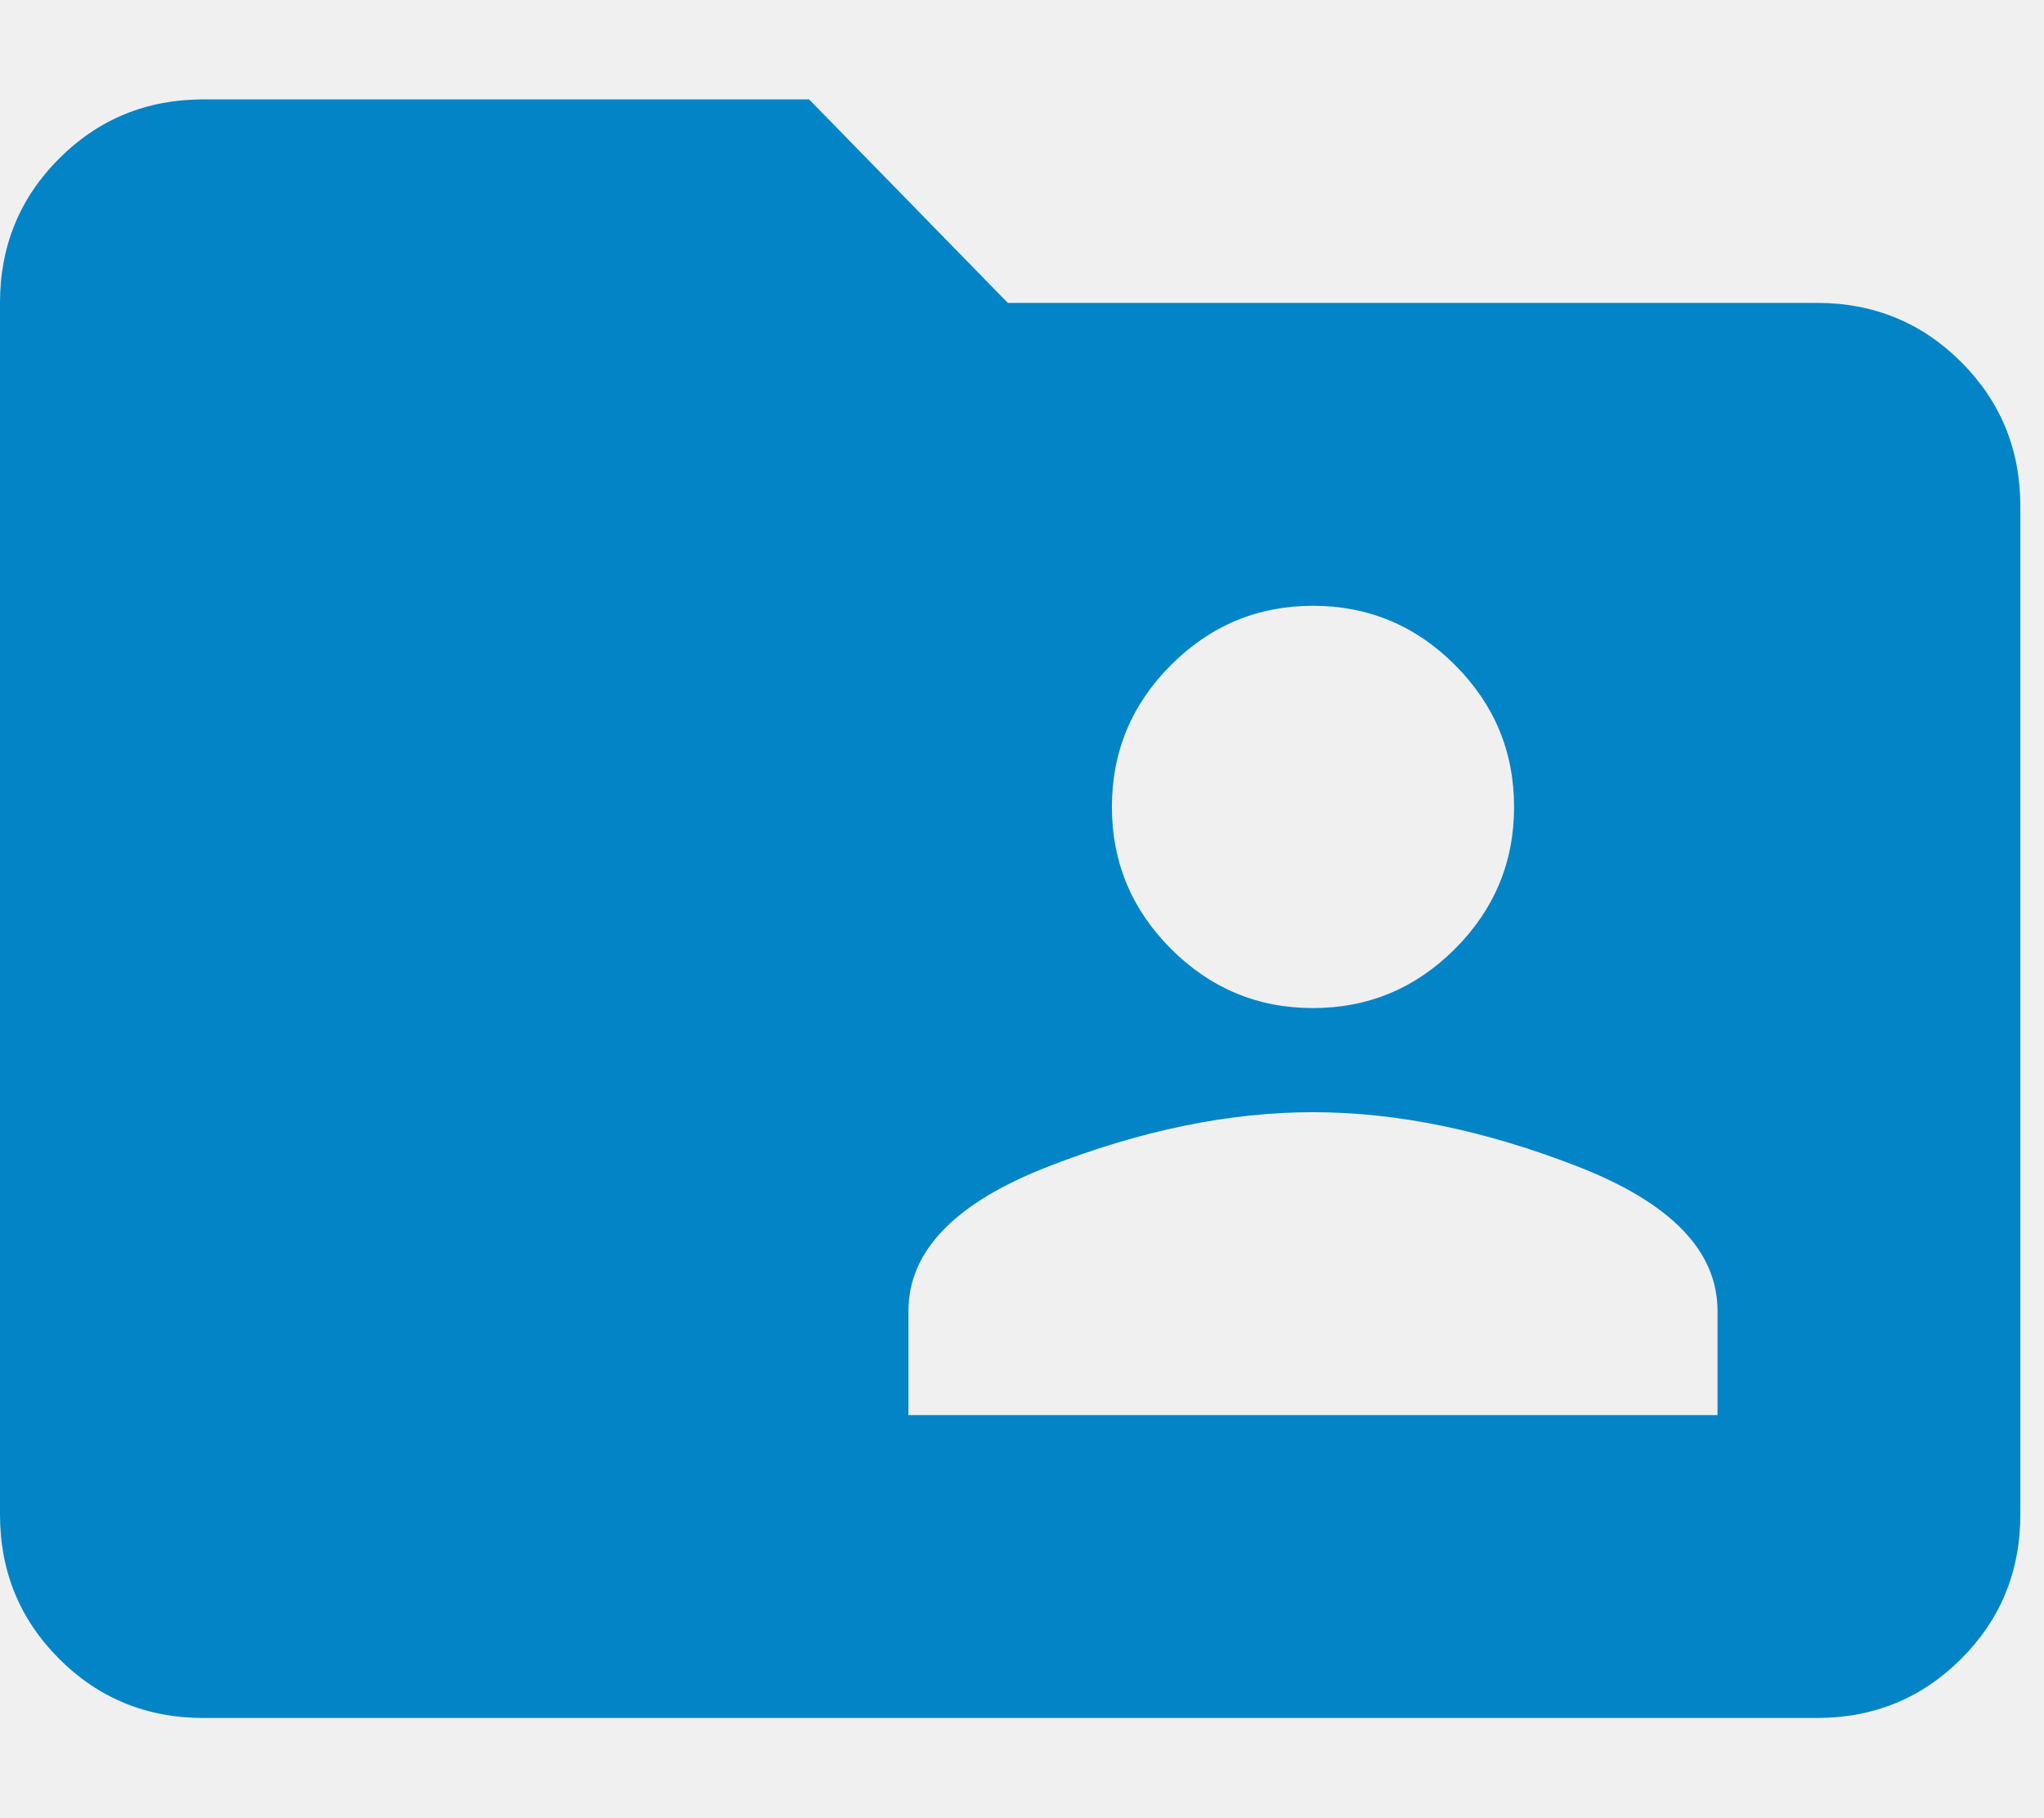
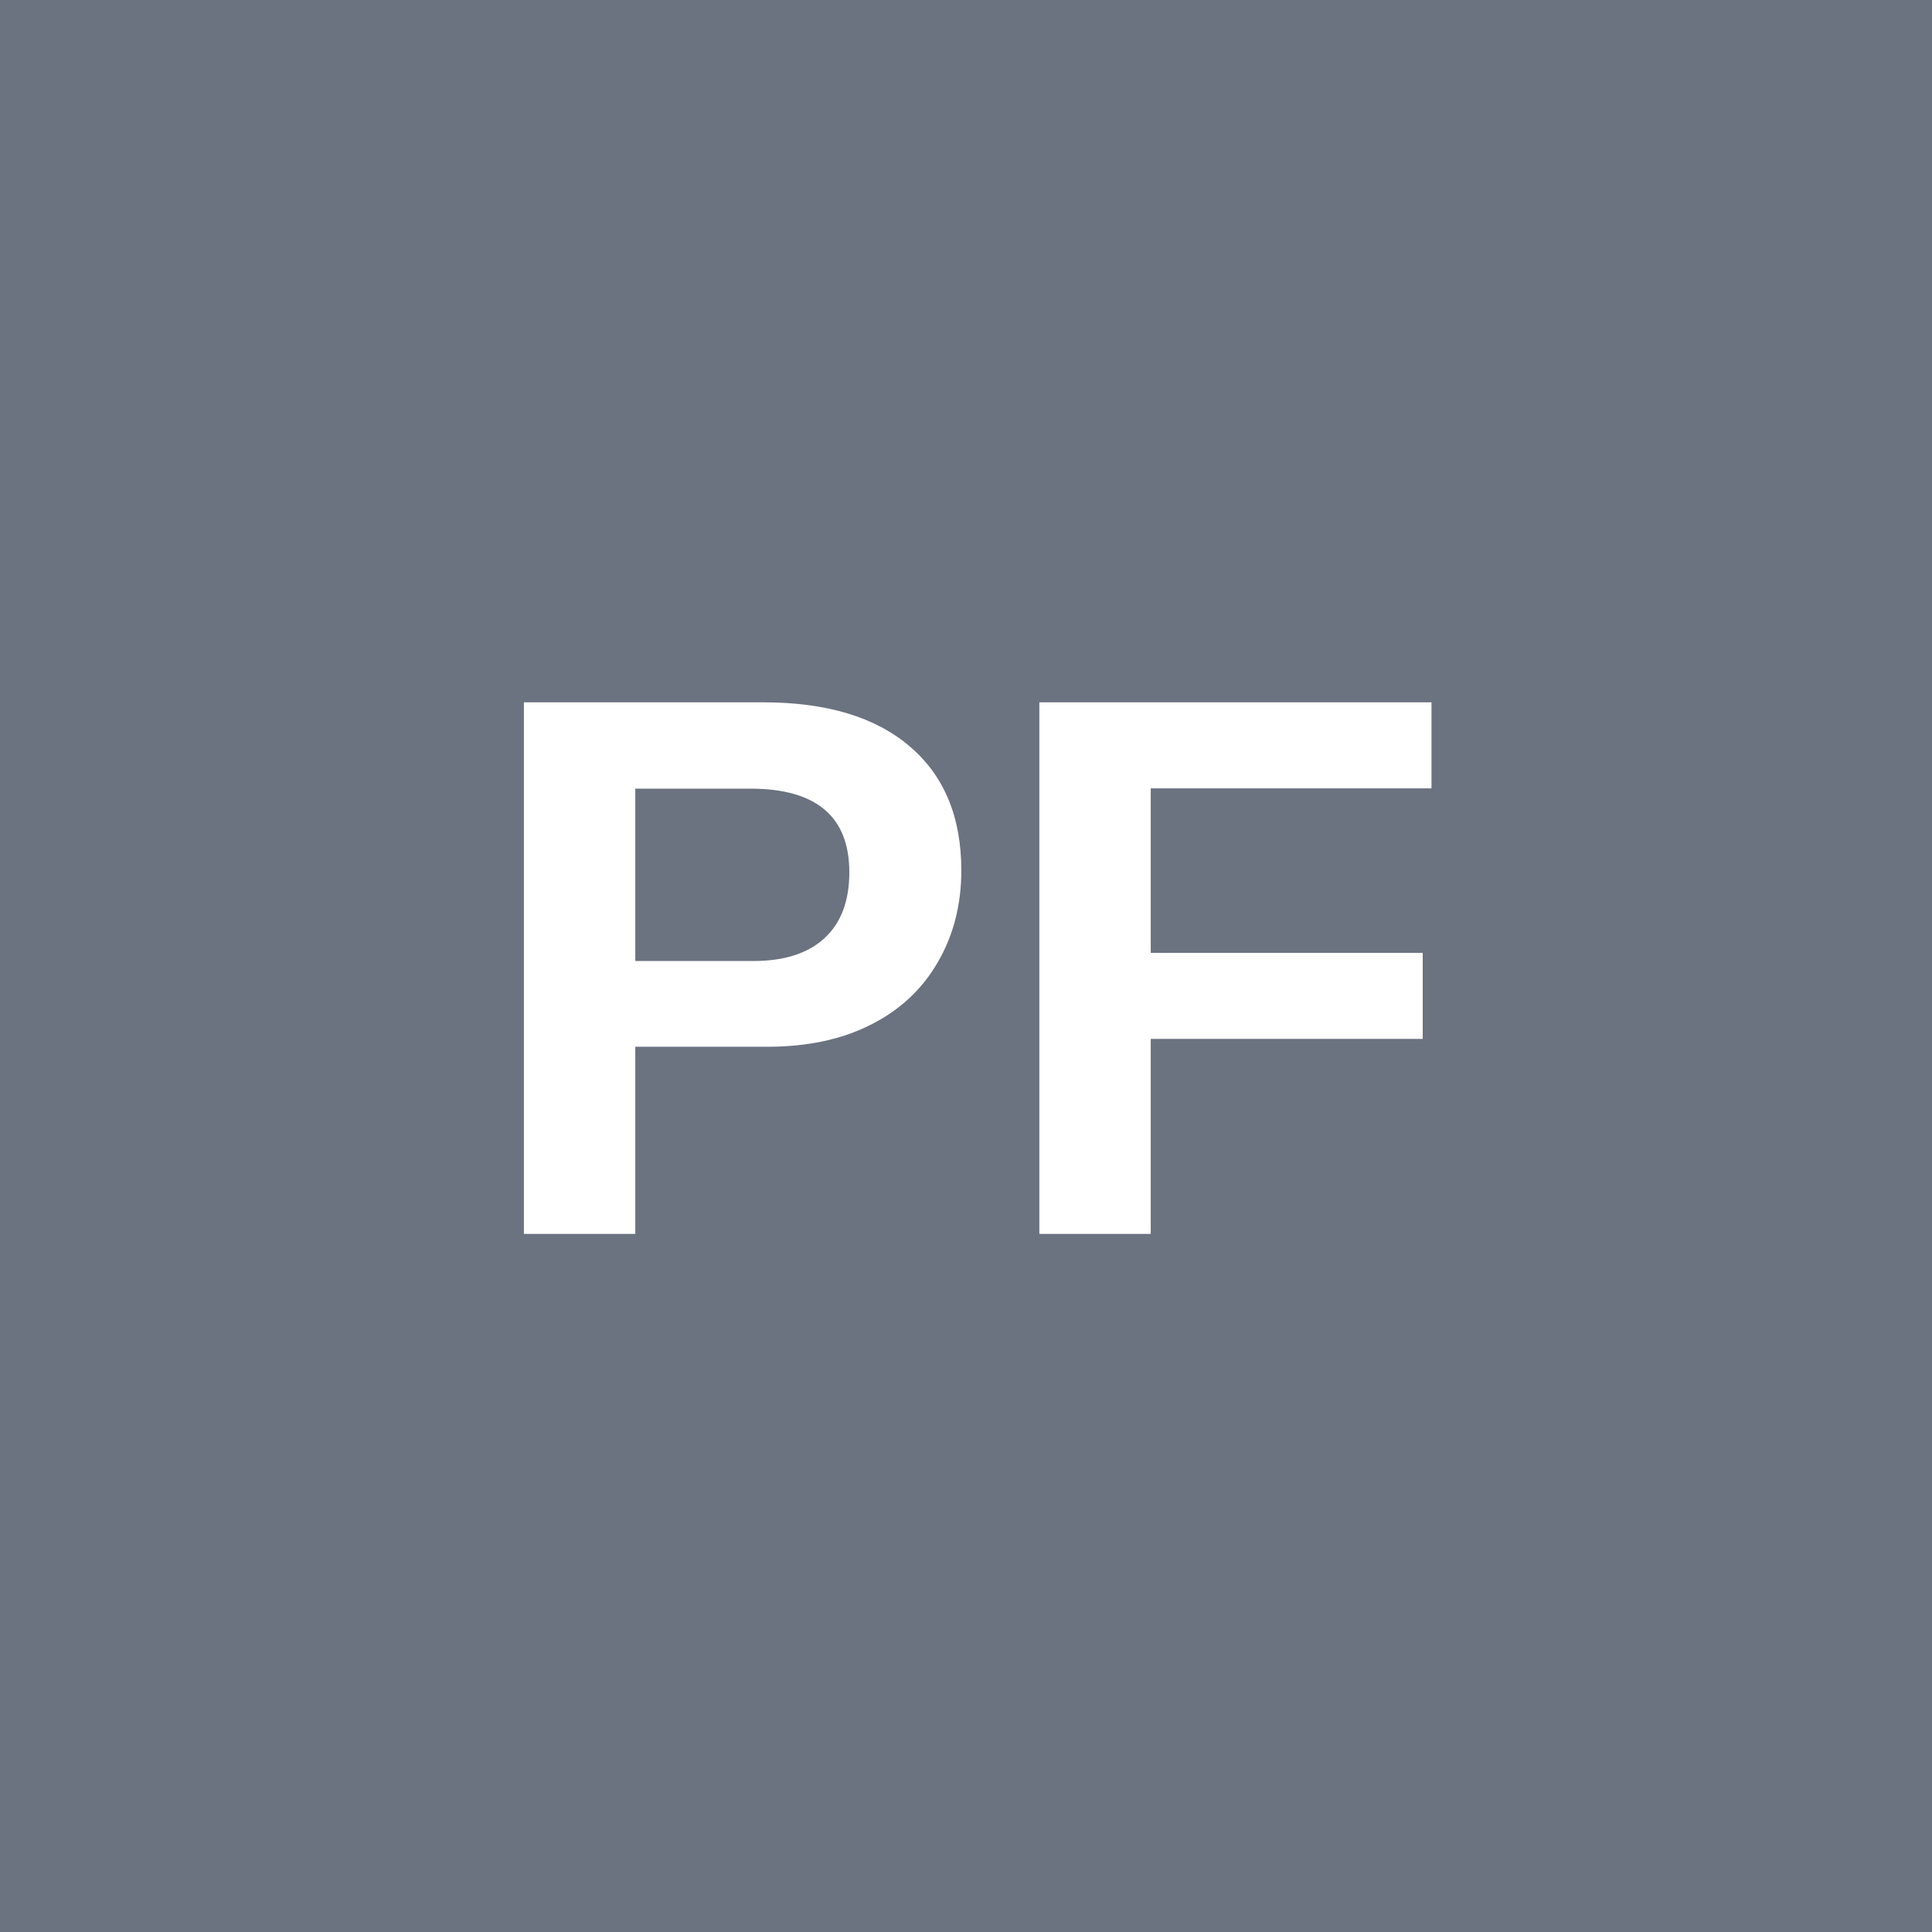
- <svg xmlns="http://www.w3.org/2000/svg" width="144" height="128" viewBox="0 0 432 384">
-   <path fill="#0284c7" d="M384 64q18 0 30.5 12.5T427 107v213q0 18-12.5 30.5T384 363H43q-18 0-30.5-12.5T0 320V64q0-18 12.5-30.5T43 21h128l42 43zm-106.5 64q-17.5 0-30 12.5t-12.5 30t12.5 30t30 12.5t30-12.5t12.5-30t-12.5-30t-30-12.5M363 299v-22q0-19-29.5-30.5t-56-11.5t-56 11.5T192 277v22z" />
+ <svg xmlns="http://www.w3.org/2000/svg" viewBox="0 0 100 100">
+   <rect width="100" height="100" fill="#6B7280" />
+   <text x="50" y="50" font-family="Arial, sans-serif" font-size="40" font-weight="bold" fill="white" text-anchor="middle" dominant-baseline="central">
+     PF
+   </text>
</svg>
